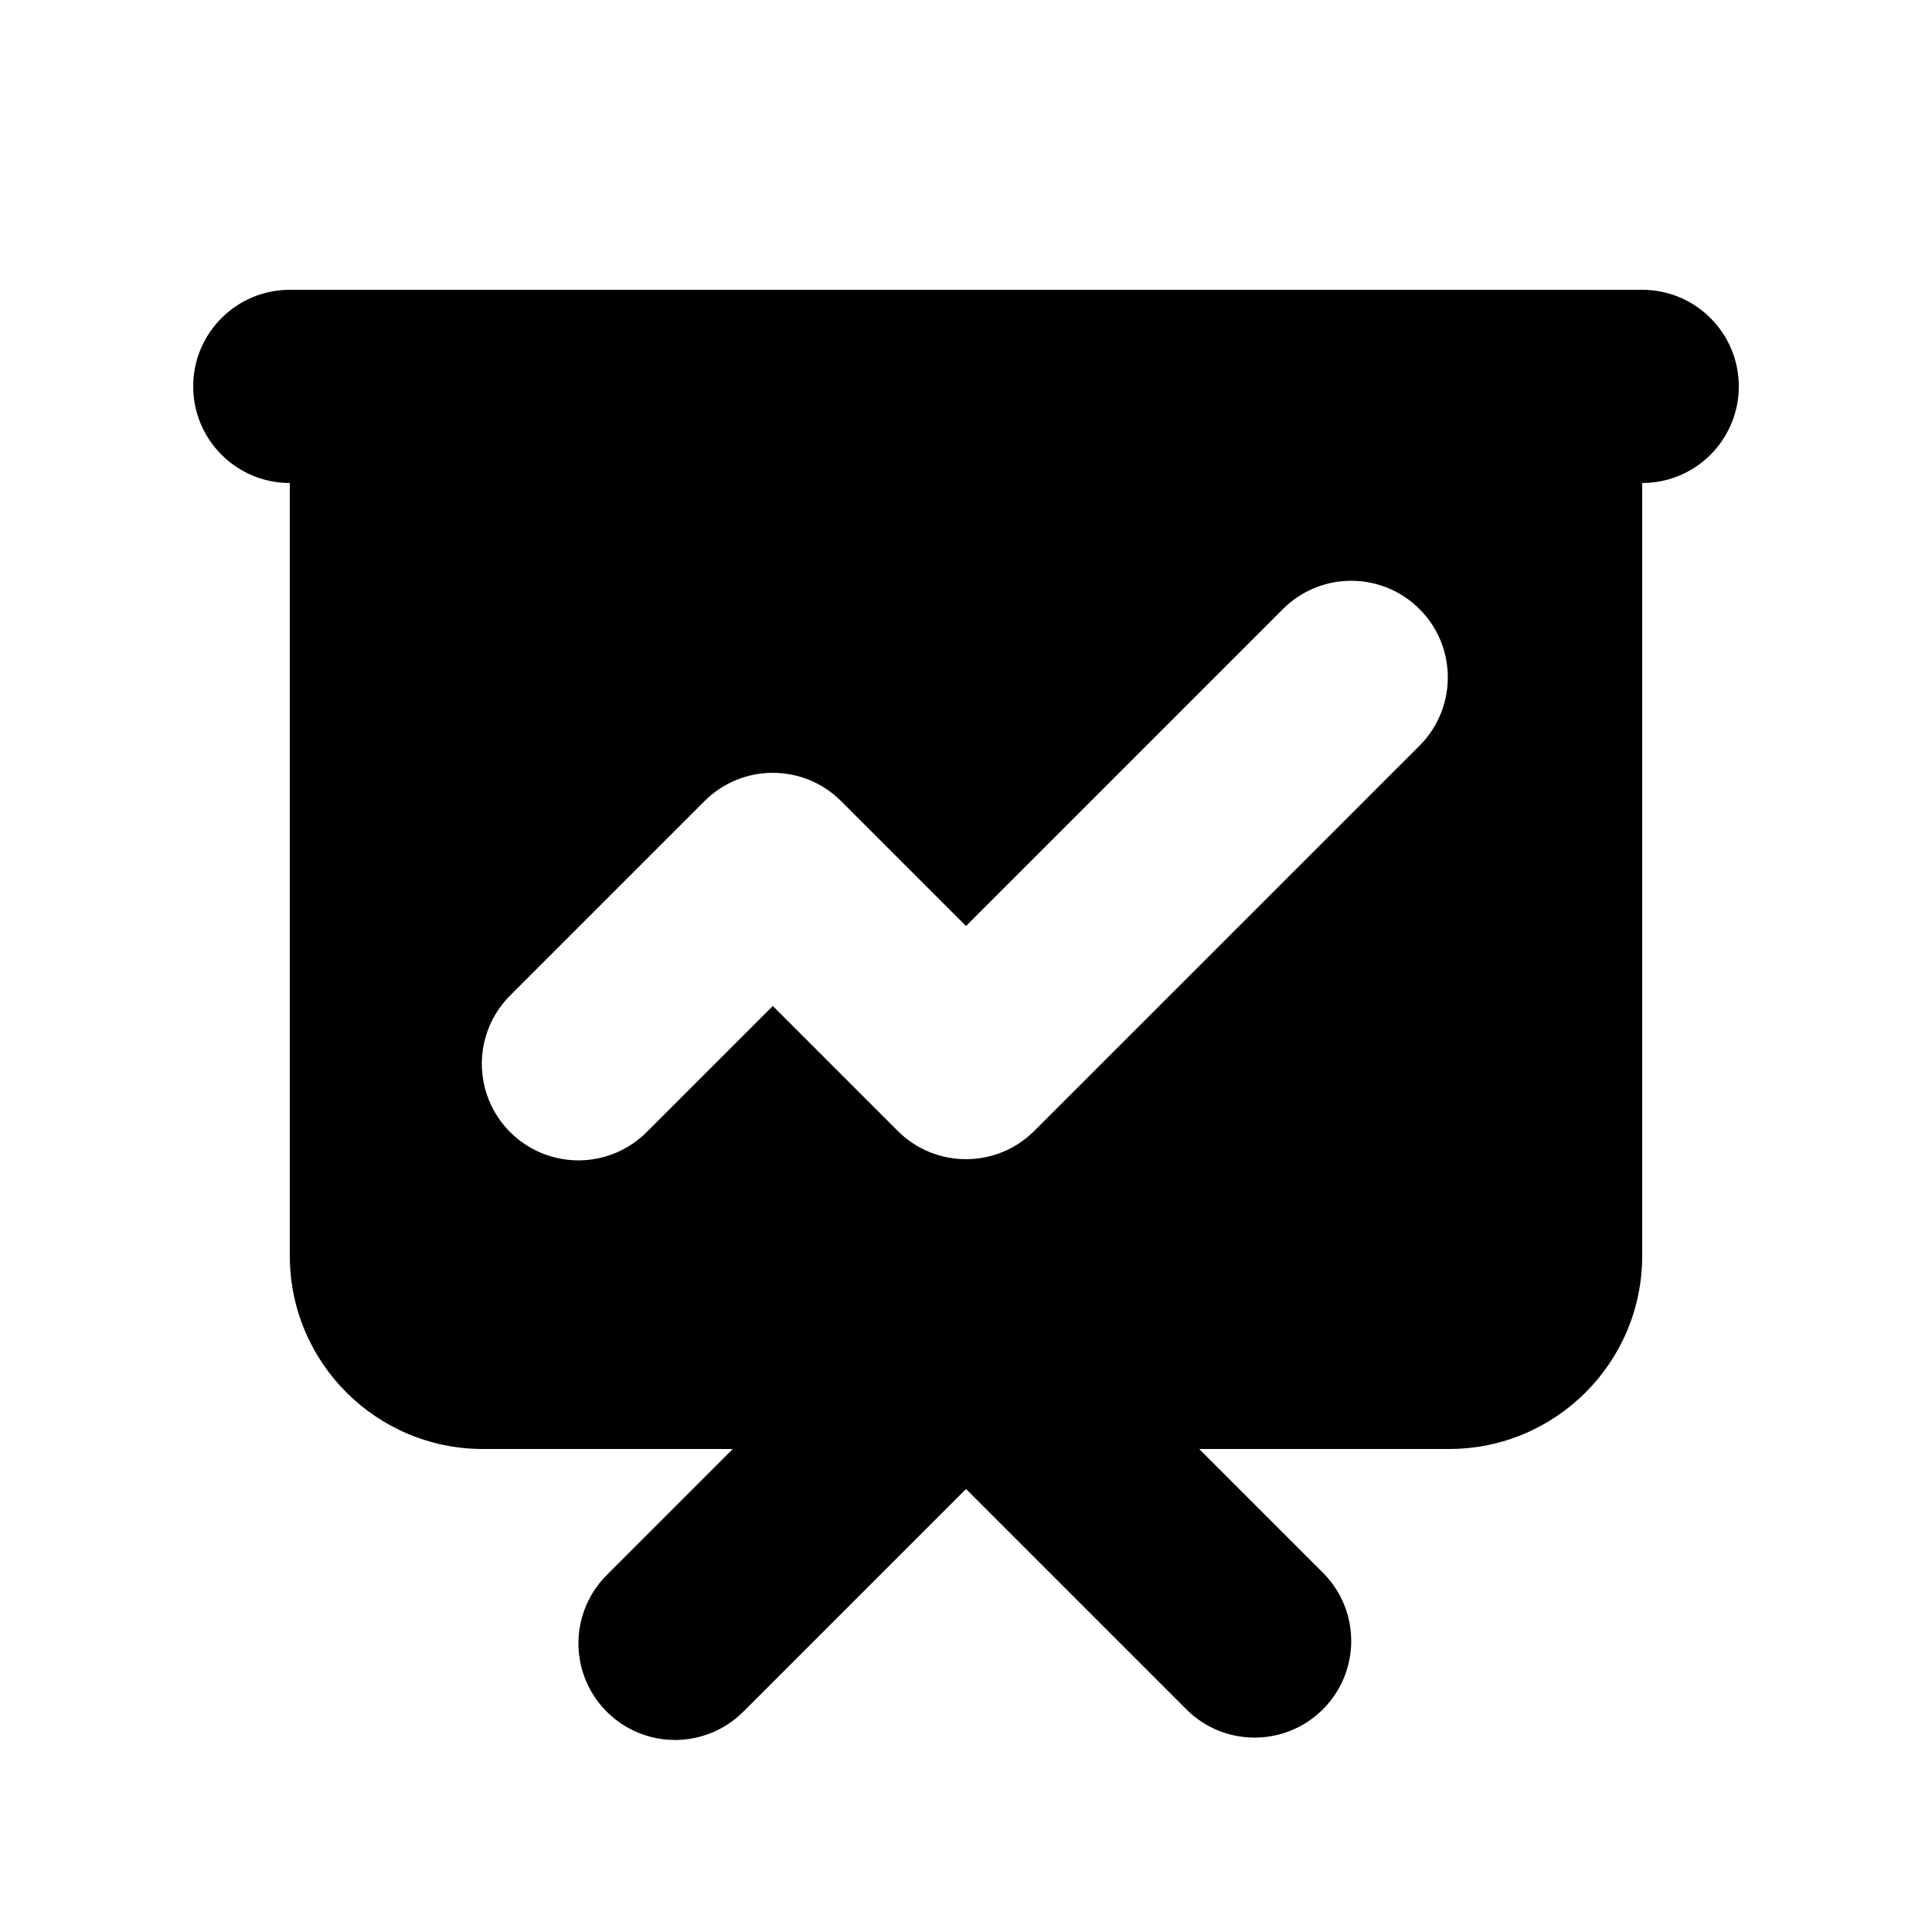
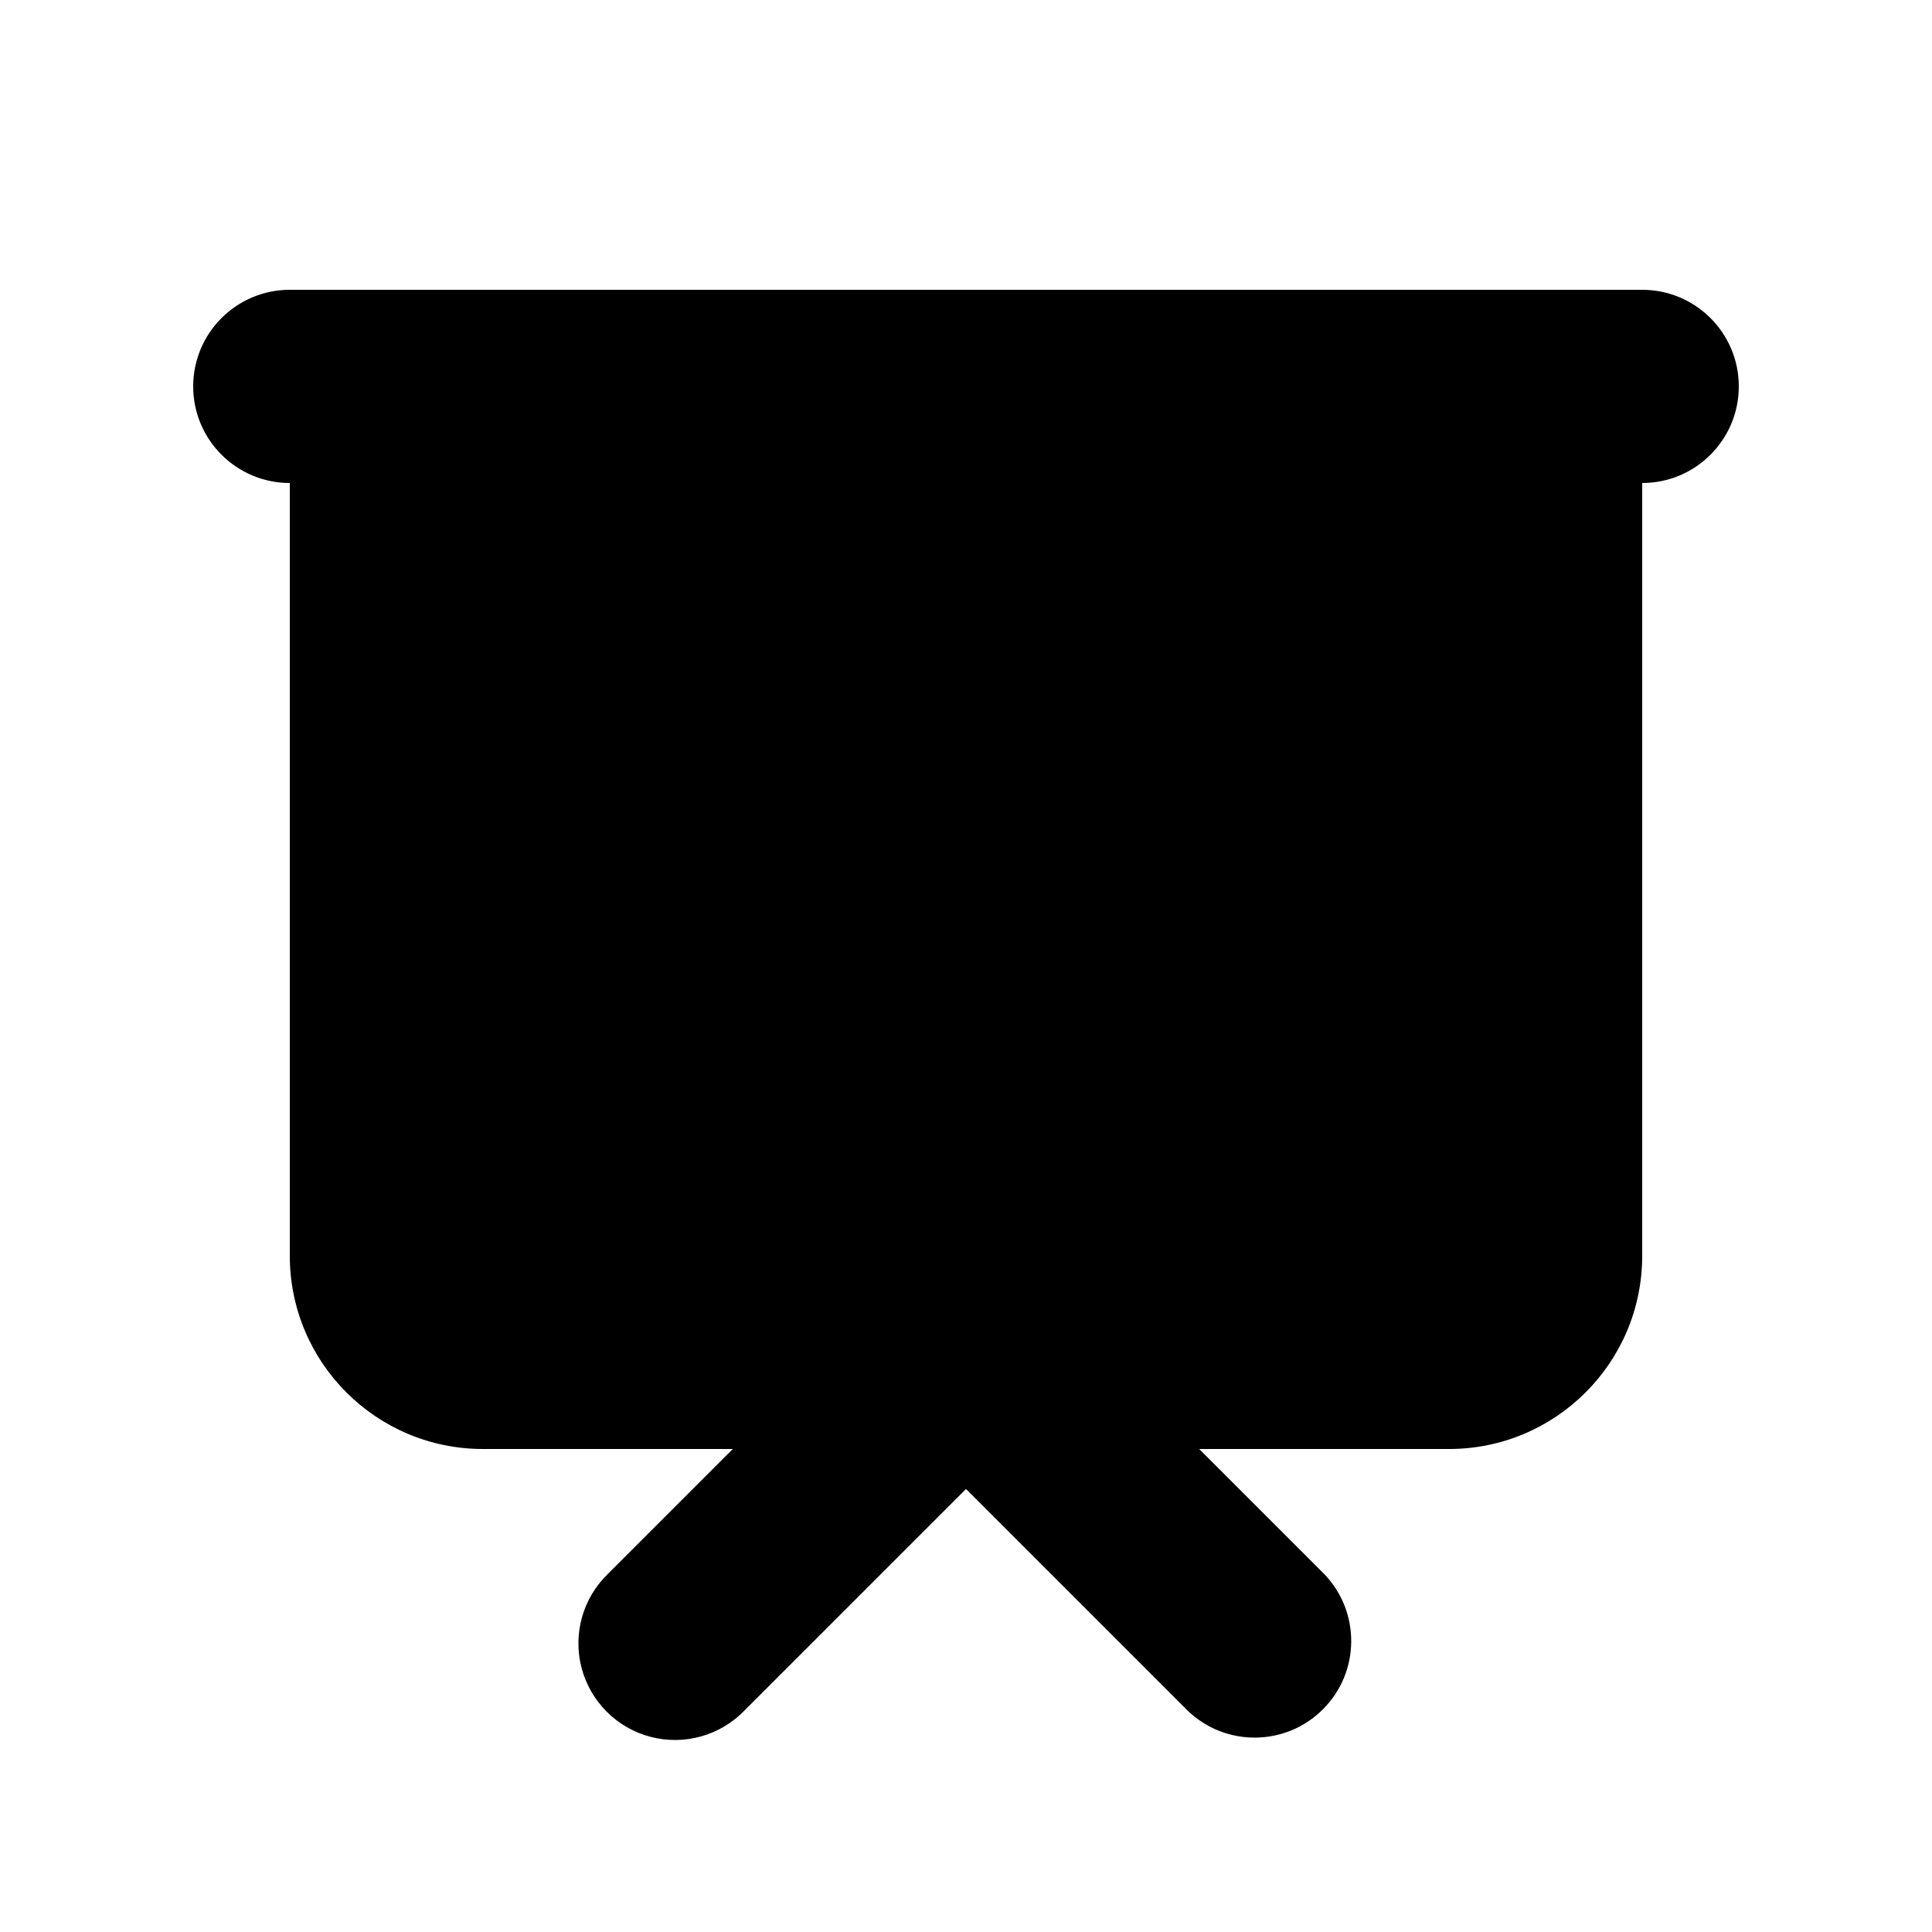
<svg xmlns="http://www.w3.org/2000/svg" class="h-5 w-5" viewBox="0 0 20 20" fill="currentColor">
-   <path fill-rule="evenodd" d="M3 3a1 1 0 000 2v8a2 2 0 002 2h2.586l-1.293 1.293a1 1 0 101.414 1.414L10 15.414l2.293 2.293a1 1 0 001.414-1.414L12.414 15H15a2 2 0 002-2V5a1 1 0 100-2H3zm11.707 4.707a1 1 0 00-1.414-1.414L10 9.586 8.707 8.293a1 1 0 00-1.414 0l-2 2a1 1 0 101.414 1.414L8 10.414l1.293 1.293a1 1 0 001.414 0l4-4z" clip-rule="evenodd" />
+   <path fillRule="evenodd" d="M3 3a1 1 0 000 2v8a2 2 0 002 2h2.586l-1.293 1.293a1 1 0 101.414 1.414L10 15.414l2.293 2.293a1 1 0 001.414-1.414L12.414 15H15a2 2 0 002-2V5a1 1 0 100-2H3zm11.707 4.707a1 1 0 00-1.414-1.414L10 9.586 8.707 8.293a1 1 0 00-1.414 0l-2 2a1 1 0 101.414 1.414L8 10.414l1.293 1.293a1 1 0 001.414 0l4-4z" clipRule="evenodd" />
</svg>
